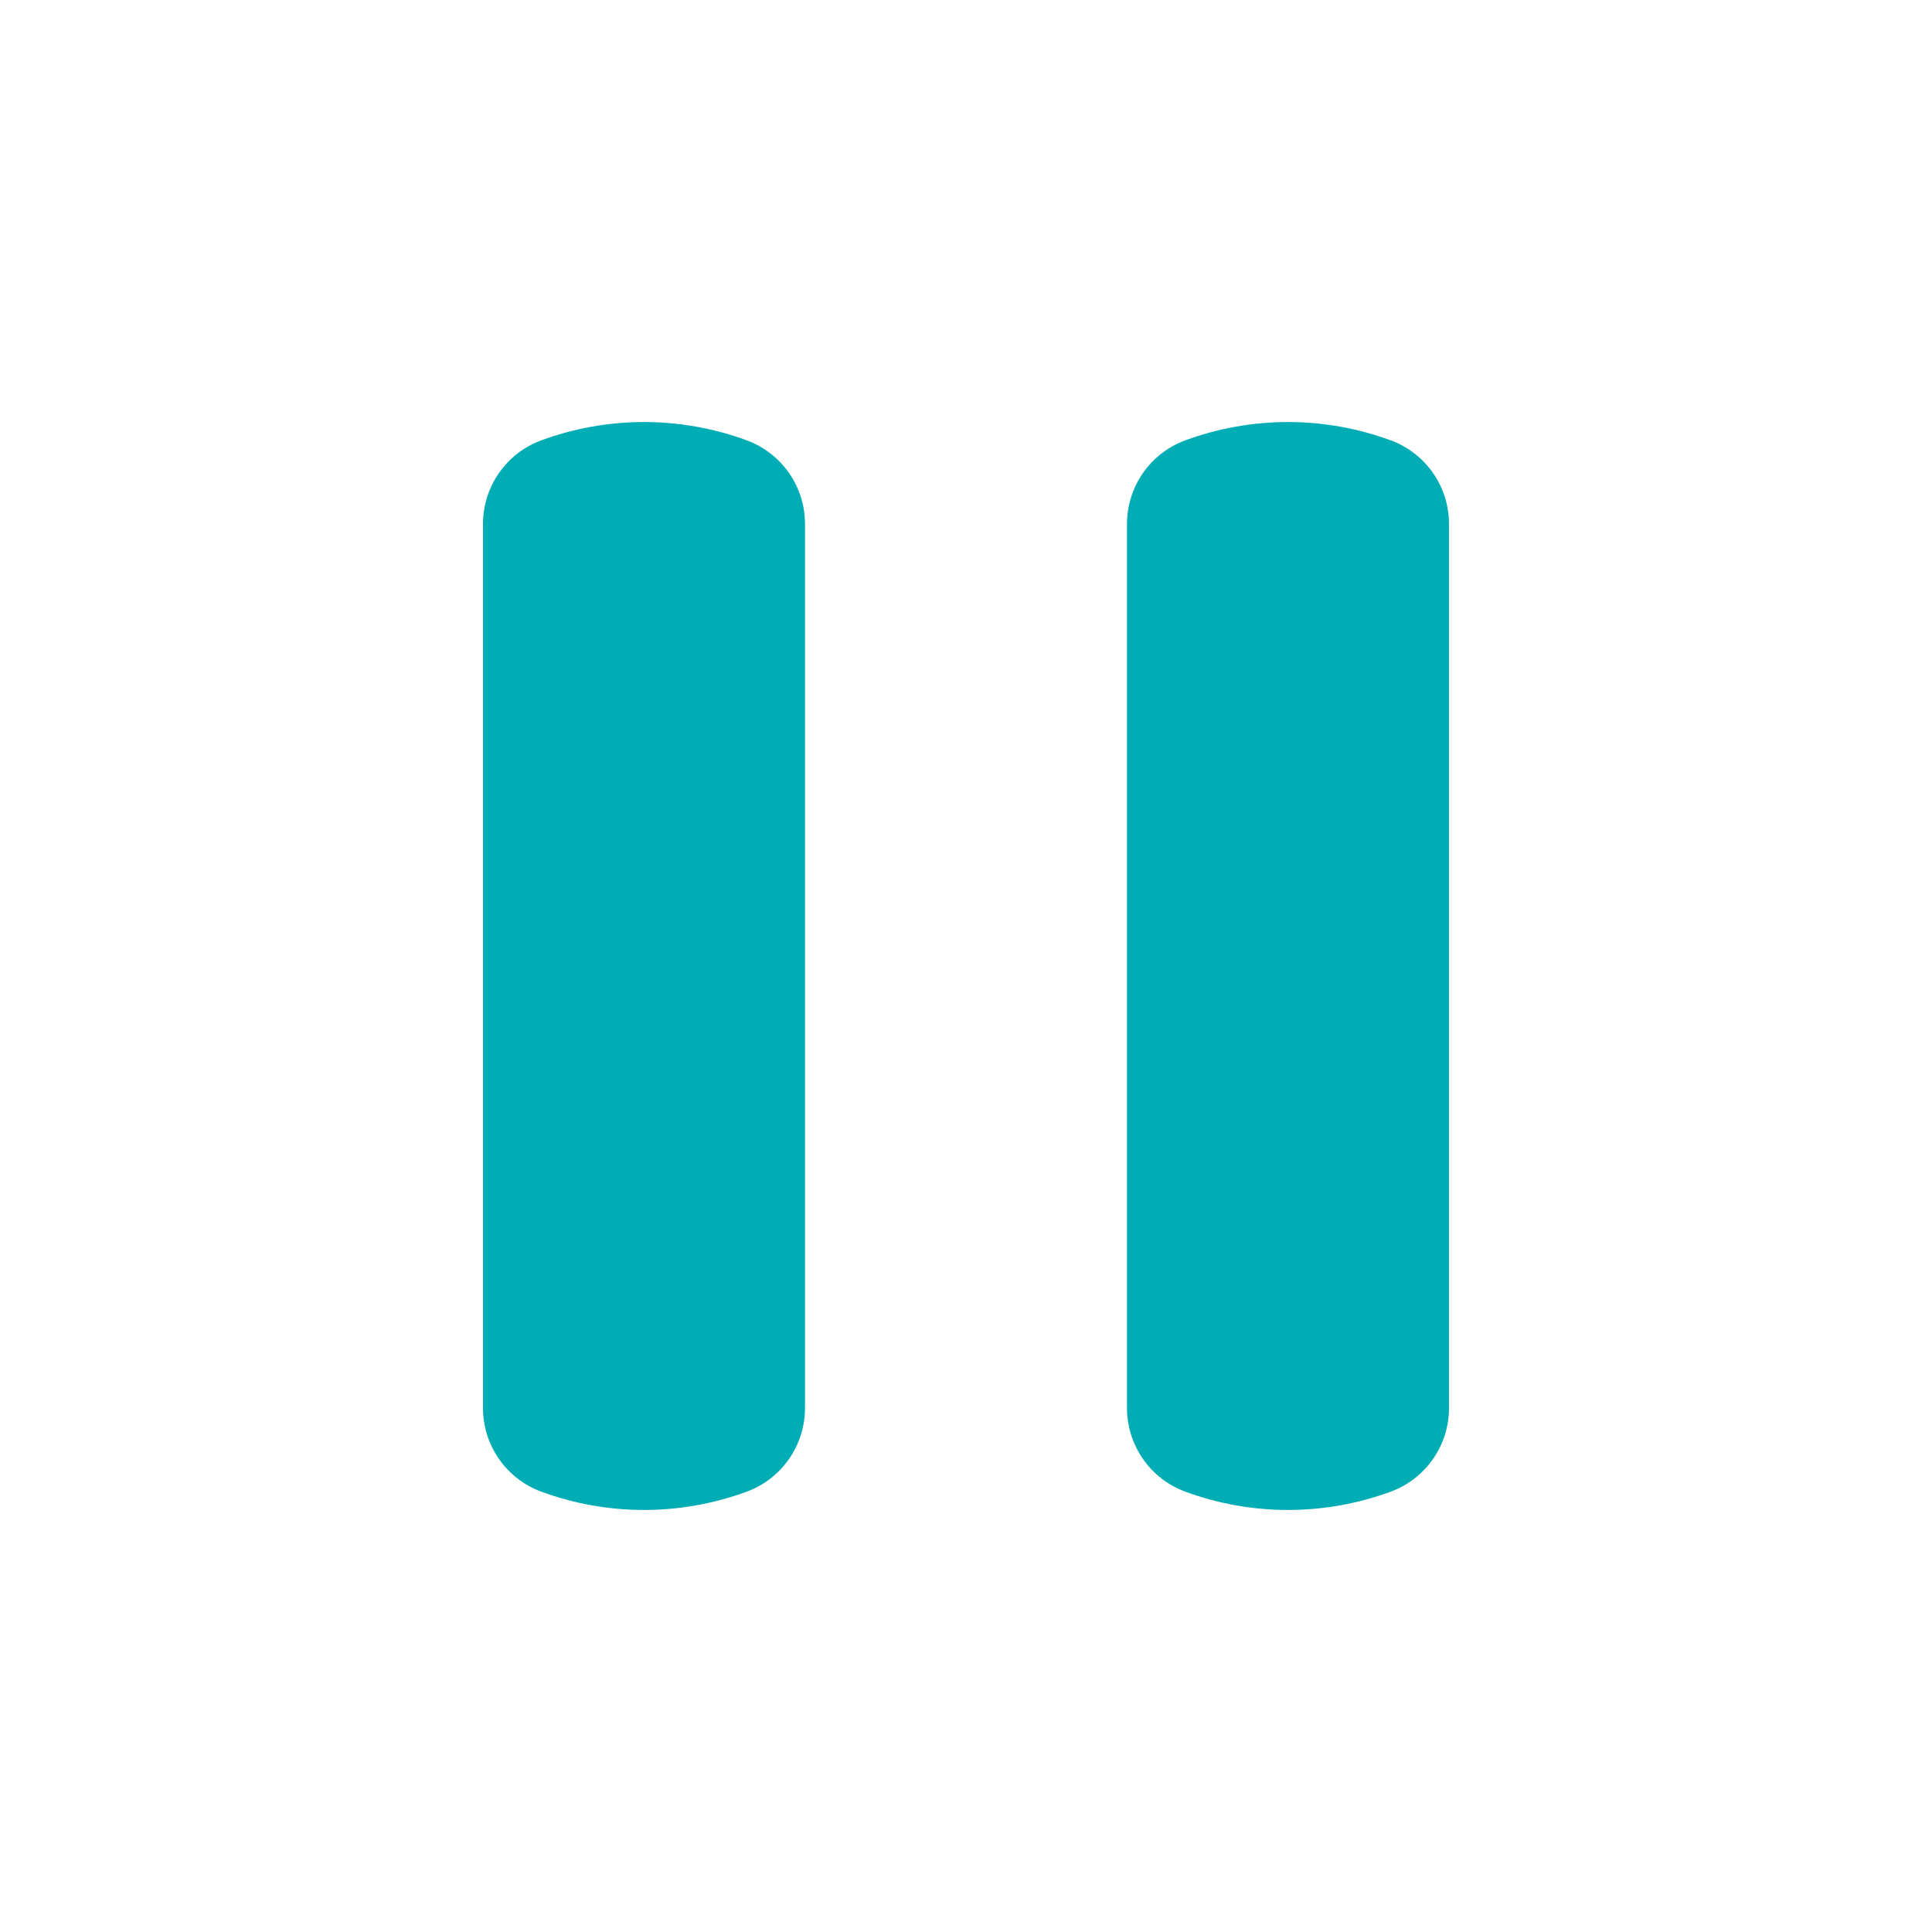
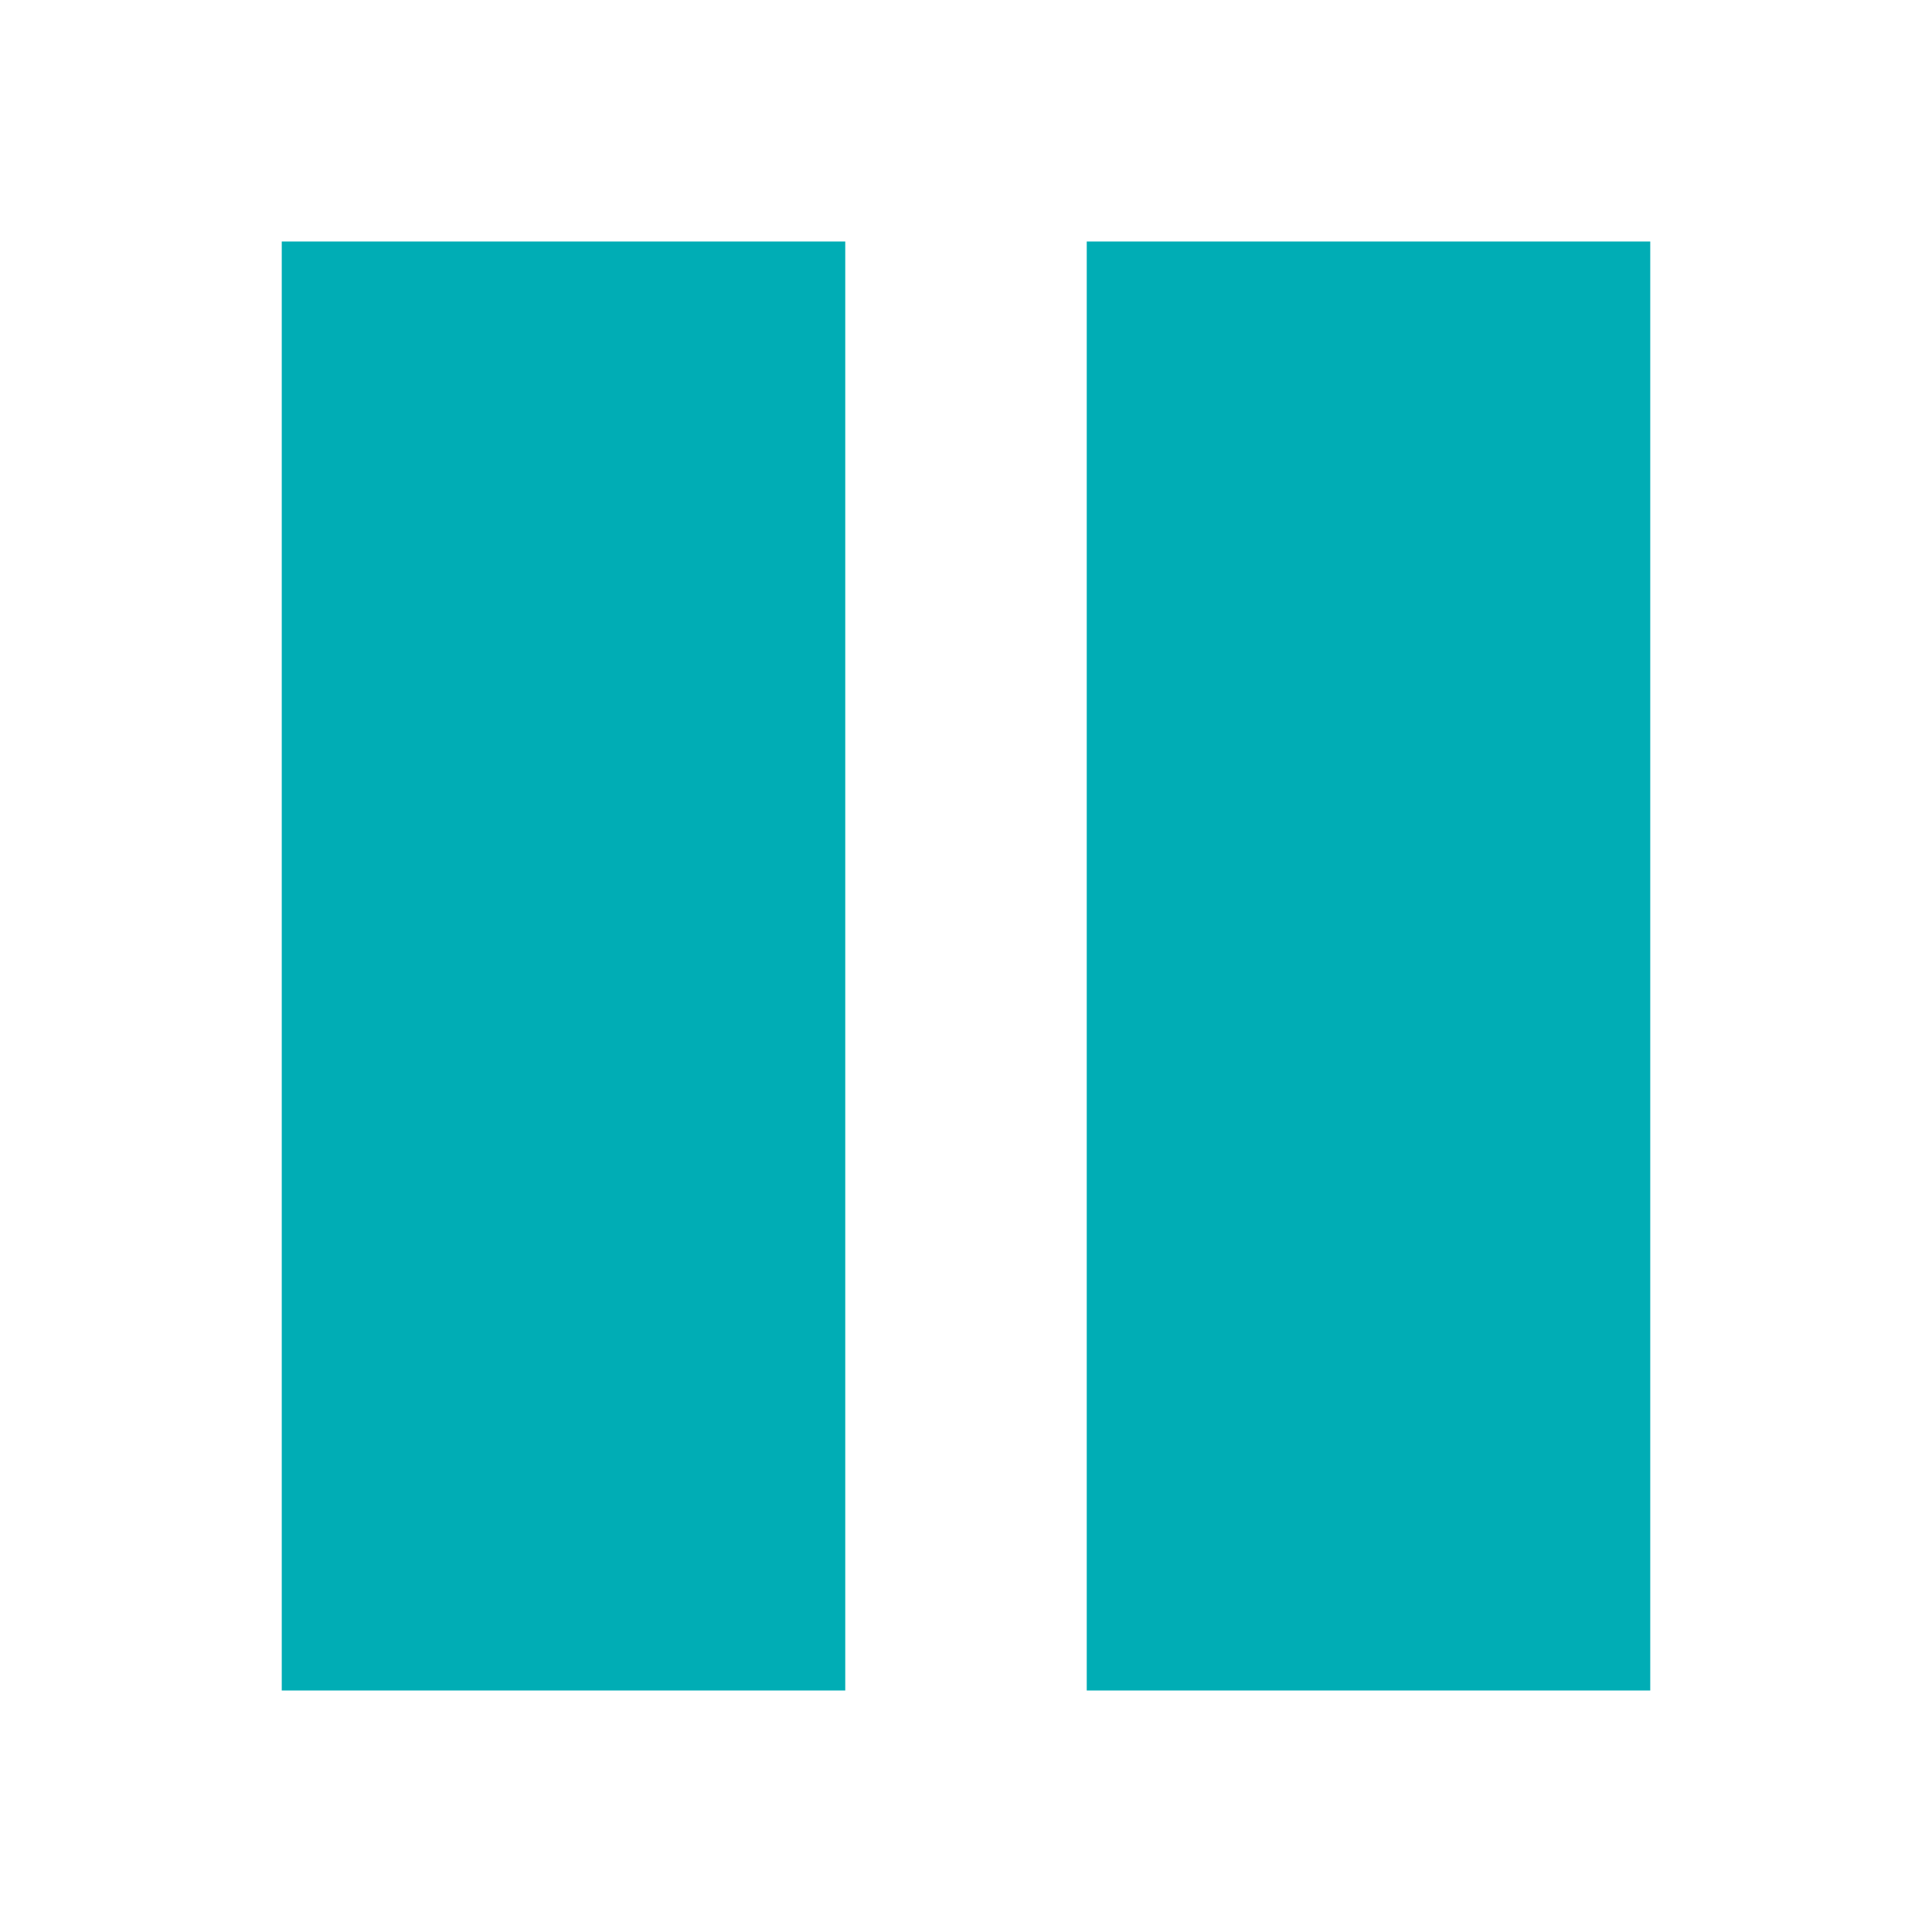
- <svg xmlns="http://www.w3.org/2000/svg" width="24" height="24" viewBox="0 0 24 24" fill="none">
-   <path d="M17.276 5.47C17.711 5.63 18 6.045 18 6.509L18 17.491C18 17.955 17.711 18.37 17.276 18.53C16.452 18.833 15.548 18.833 14.724 18.53C14.289 18.37 14 17.955 14 17.491L14 6.509C14 6.045 14.289 5.63 14.724 5.47C15.548 5.167 16.452 5.167 17.276 5.47Z" fill="#00ADB5" />
-   <path d="M9.276 5.47C9.711 5.63 10 6.045 10 6.509L10 17.491C10 17.955 9.711 18.37 9.276 18.53C8.452 18.833 7.548 18.833 6.724 18.53C6.289 18.37 6 17.955 6 17.491L6 6.509C6 6.045 6.289 5.63 6.724 5.47C7.548 5.167 8.452 5.167 9.276 5.47Z" fill="#00ADB5" />
+ <svg xmlns="http://www.w3.org/2000/svg" width="18" height="18" viewBox="0 0 18 18" fill="none">
+   <path fill-rule="evenodd" clip-rule="evenodd" d="M2.625 2.25H7.875V15.75H2.625V2.25ZM4.125 3.75V14.25H6.375V3.75H4.125Z" fill="#00ADB5" />
+   <path fill-rule="evenodd" clip-rule="evenodd" d="M10.125 2.25H15.375V15.75H10.125V2.25ZM11.625 3.75V14.25H13.875V3.75H11.625Z" fill="#00ADB5" />
+   <path d="M6.75 3H3.75V15H6.75V3Z" fill="#00ADB5" />
+   <path d="M14.25 3H11.25V15H14.25V3Z" fill="#00ADB5" />
</svg>
